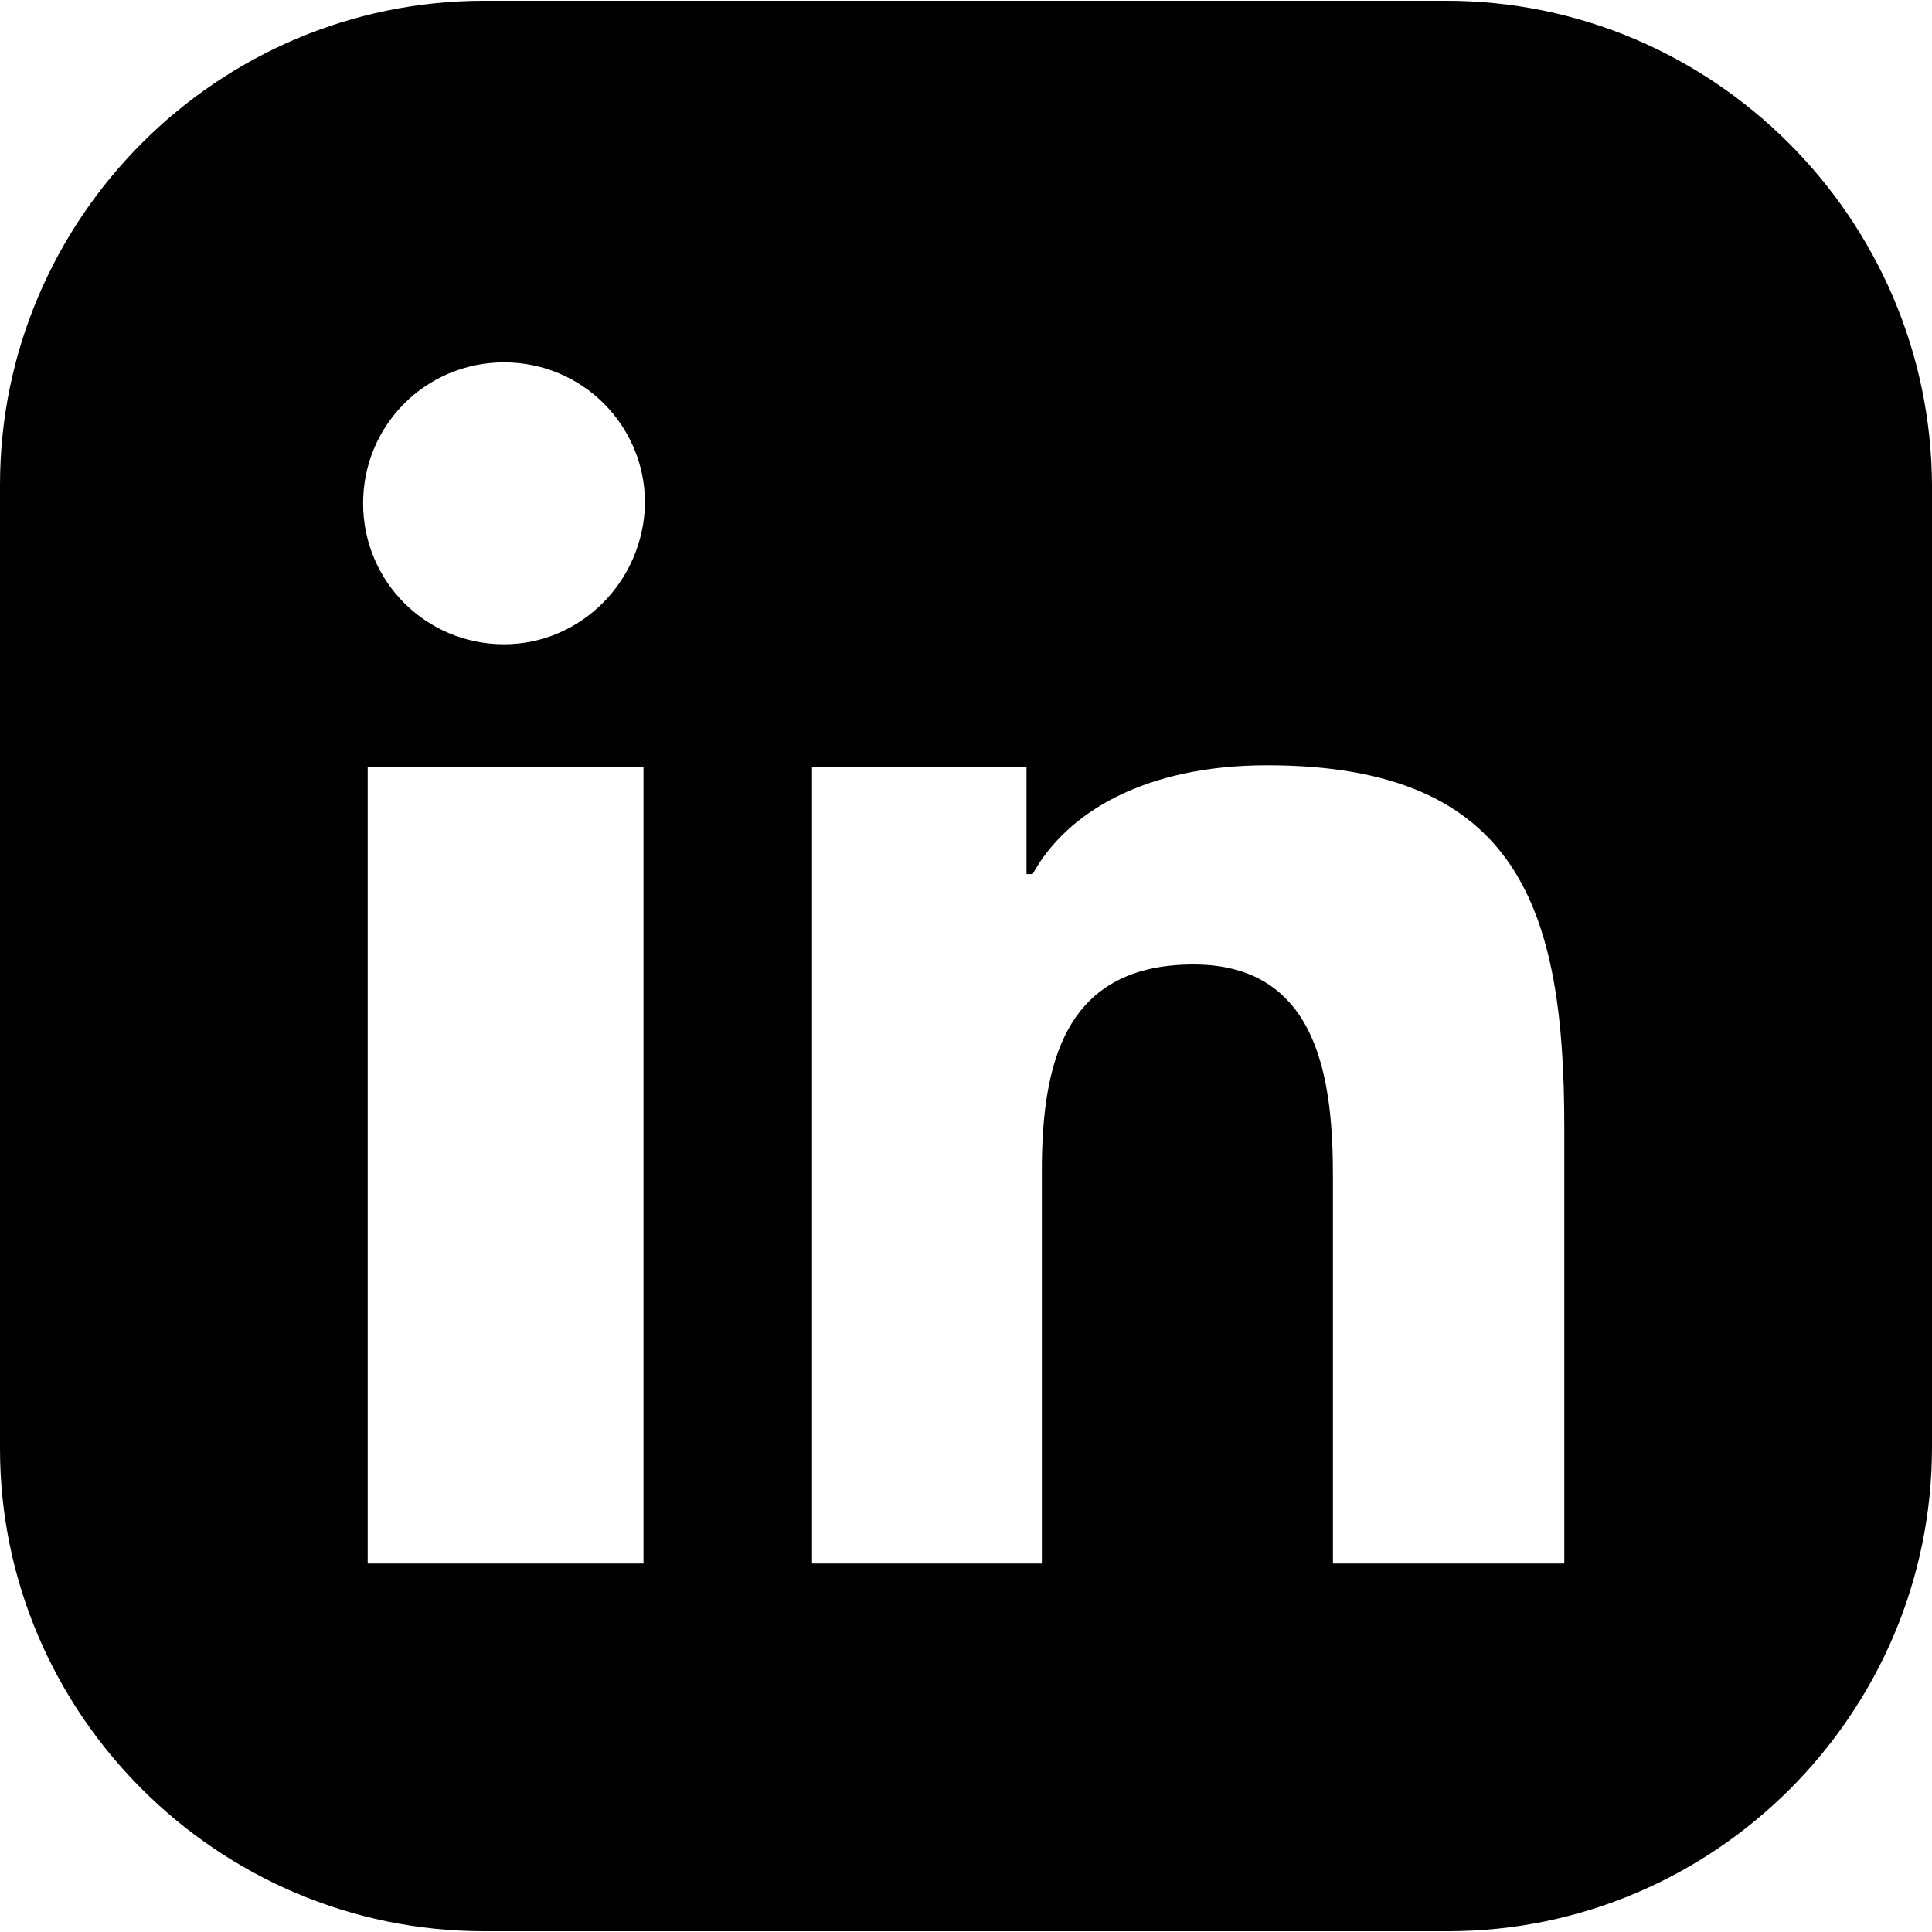
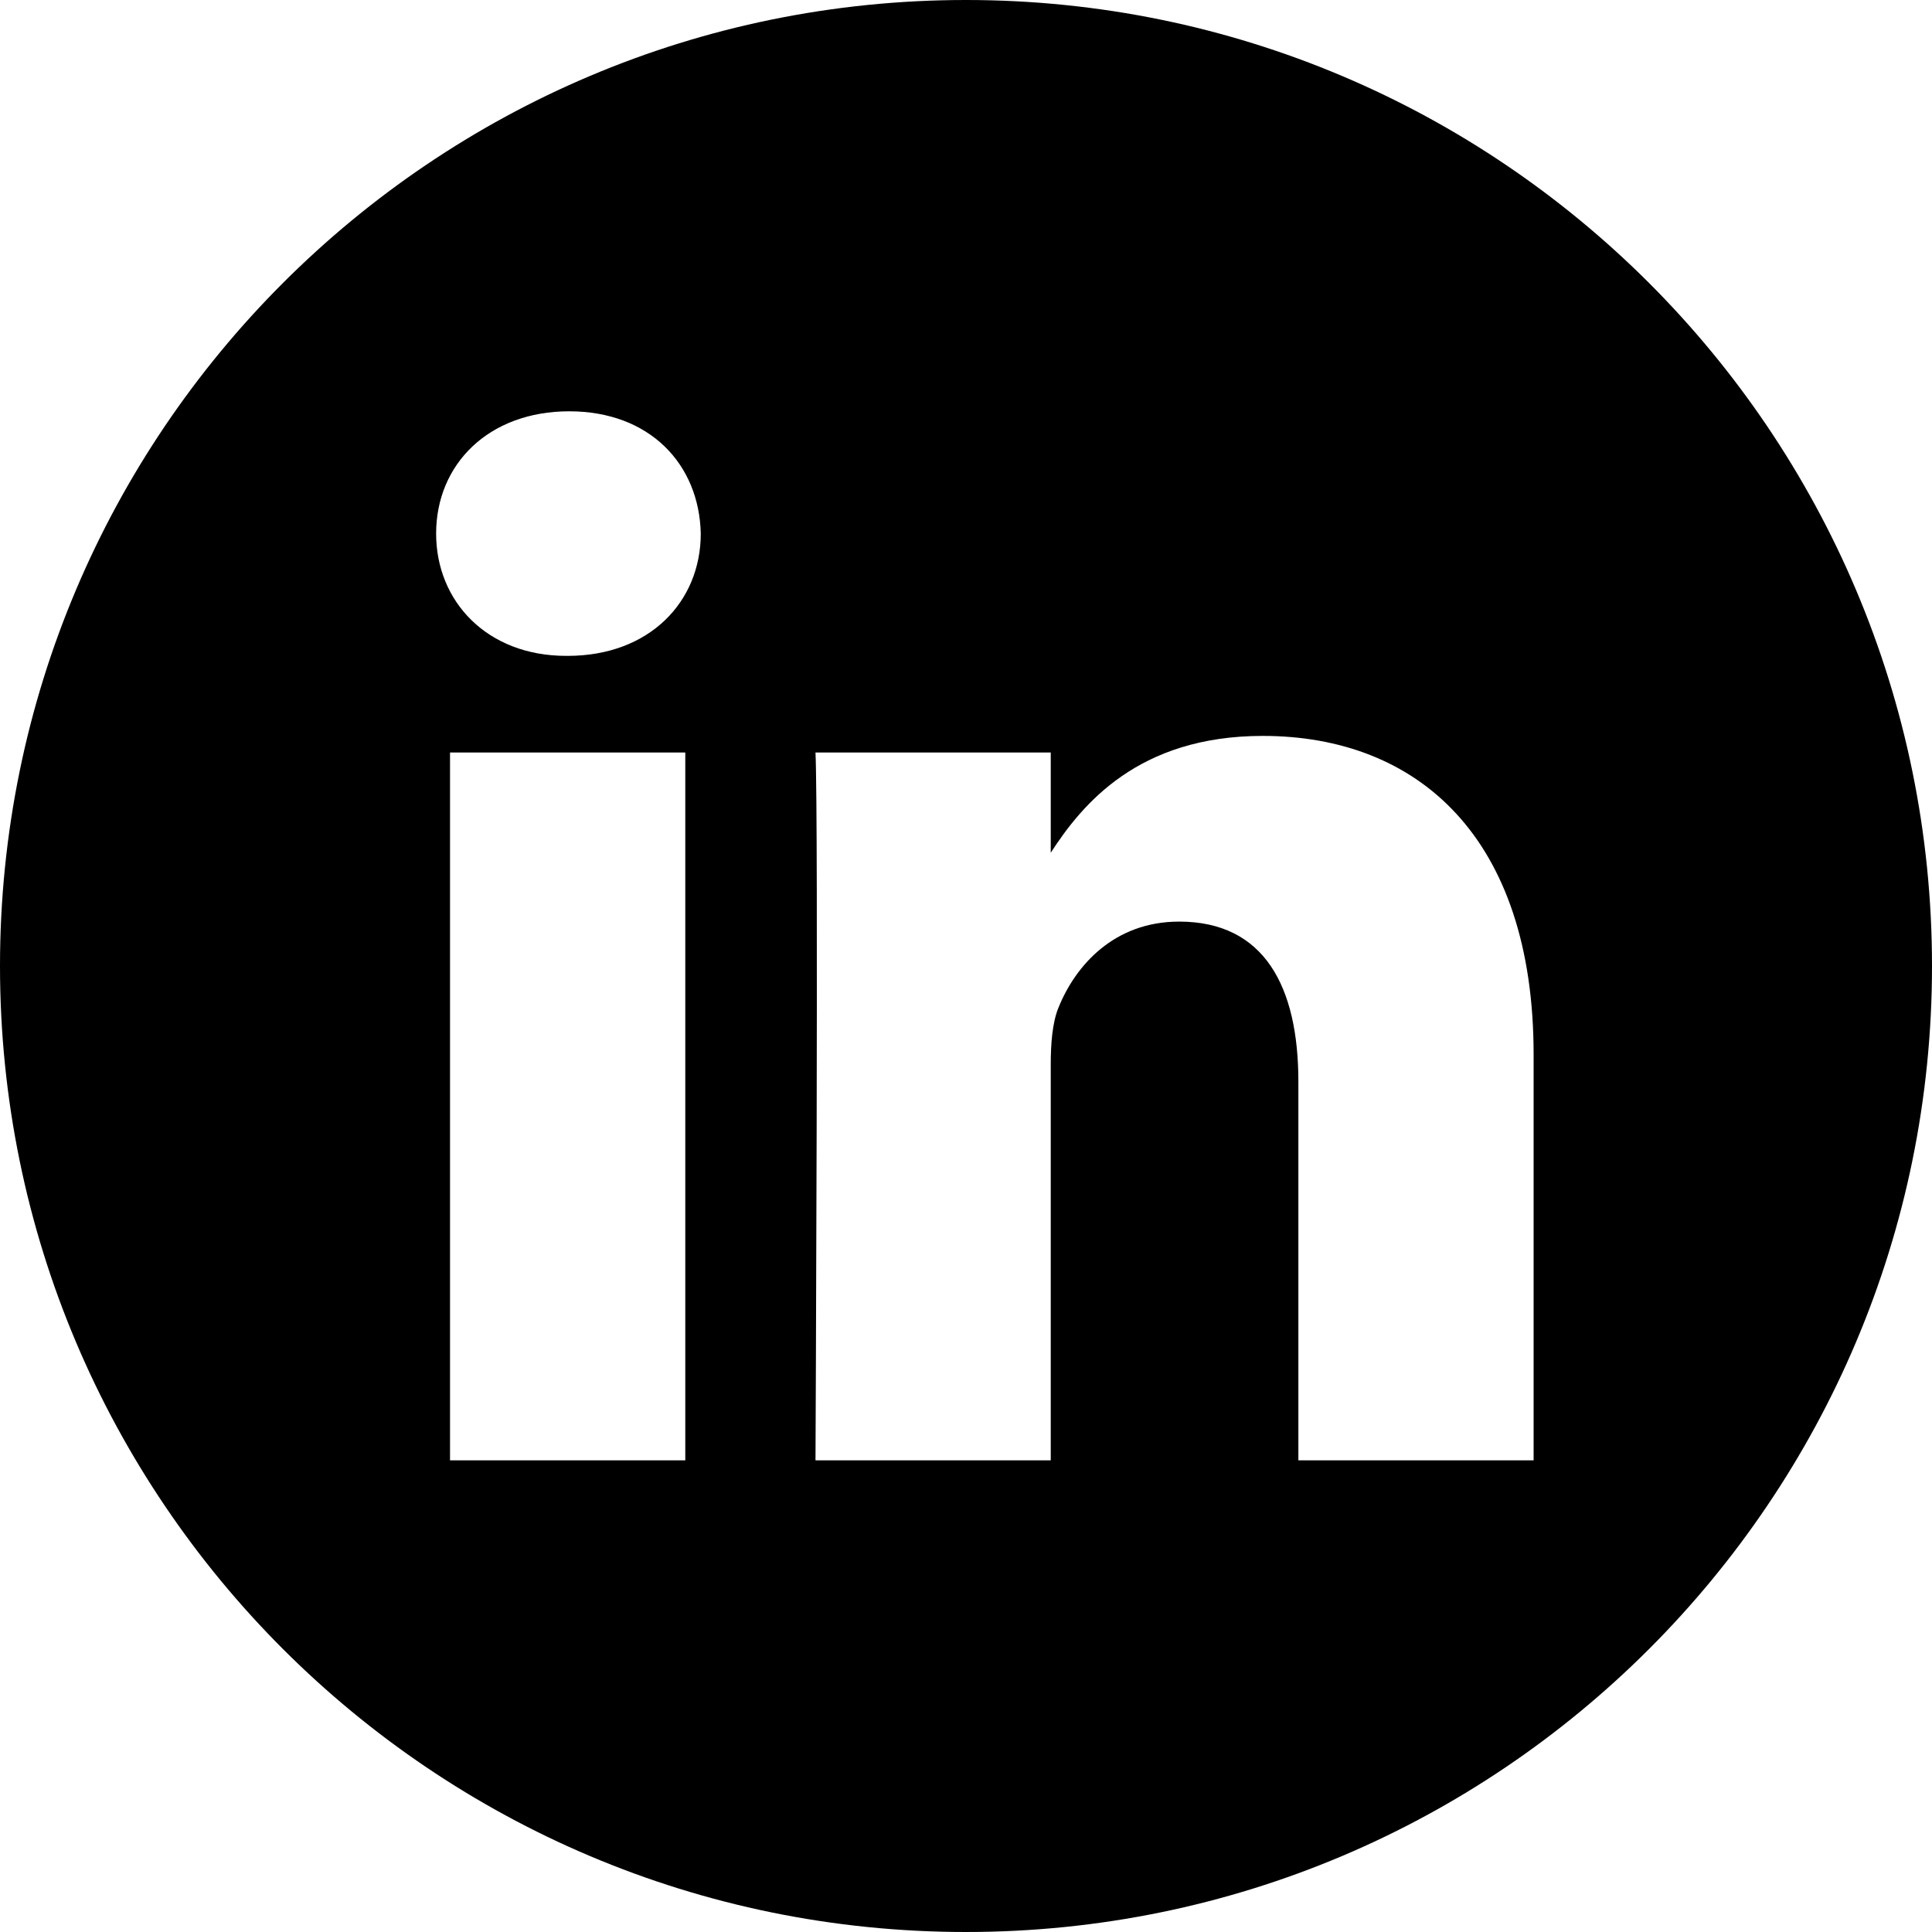
- <svg xmlns="http://www.w3.org/2000/svg" version="1.1" id="Layer_1" x="0" y="0" viewBox="0 0 504.4 504.4" xml:space="preserve">
-   <path d="M377.6.2H126.4C56.8.2 0 57 0 126.6v251.6c0 69.2 56.8 126 126.4 126H378c69.6 0 126.4-56.8 126.4-126.4V126.6C504 57 447.2.2 377.6.2zM168 408.2H96v-208h72v208zm-36.4-240c-20.4 0-36.8-16.4-36.8-36.8s16.4-36.8 36.8-36.8 36.8 16.4 36.8 36.8c-.4 20.4-16.8 36.8-36.8 36.8zm276.8 240H348V307.4c0-24.4-3.2-55.6-36.4-55.6-34 0-39.6 26.4-39.6 54v102.4h-60v-208h56v28h1.6c8.8-16 29.2-28.4 61.2-28.4 66 0 77.6 38 77.6 94.4v114z" />
+ <svg xmlns="http://www.w3.org/2000/svg" height="512pt" viewBox="0 0 512 512" width="512pt">
+   <path d="M256 0C114.637 0 0 114.637 0 256s114.637 256 256 256 256-114.637 256-256S397.363 0 256 0zm-74.39 387h-62.348V199.426h62.347zm-31.173-213.188h-.406c-20.922 0-34.453-14.402-34.453-32.402 0-18.406 13.945-32.41 35.274-32.41 21.328 0 34.453 14.004 34.859 32.41 0 18-13.531 32.403-35.274 32.403zM406.423 387h-62.34V286.652c0-25.218-9.027-42.418-31.586-42.418-17.223 0-27.48 11.602-31.988 22.801-1.649 4.008-2.051 9.61-2.051 15.215V387h-62.344s.817-169.977 0-187.574h62.344v26.558c8.285-12.78 23.11-30.96 56.188-30.96 41.02 0 71.777 26.808 71.777 84.421zm0 0" />
</svg>
